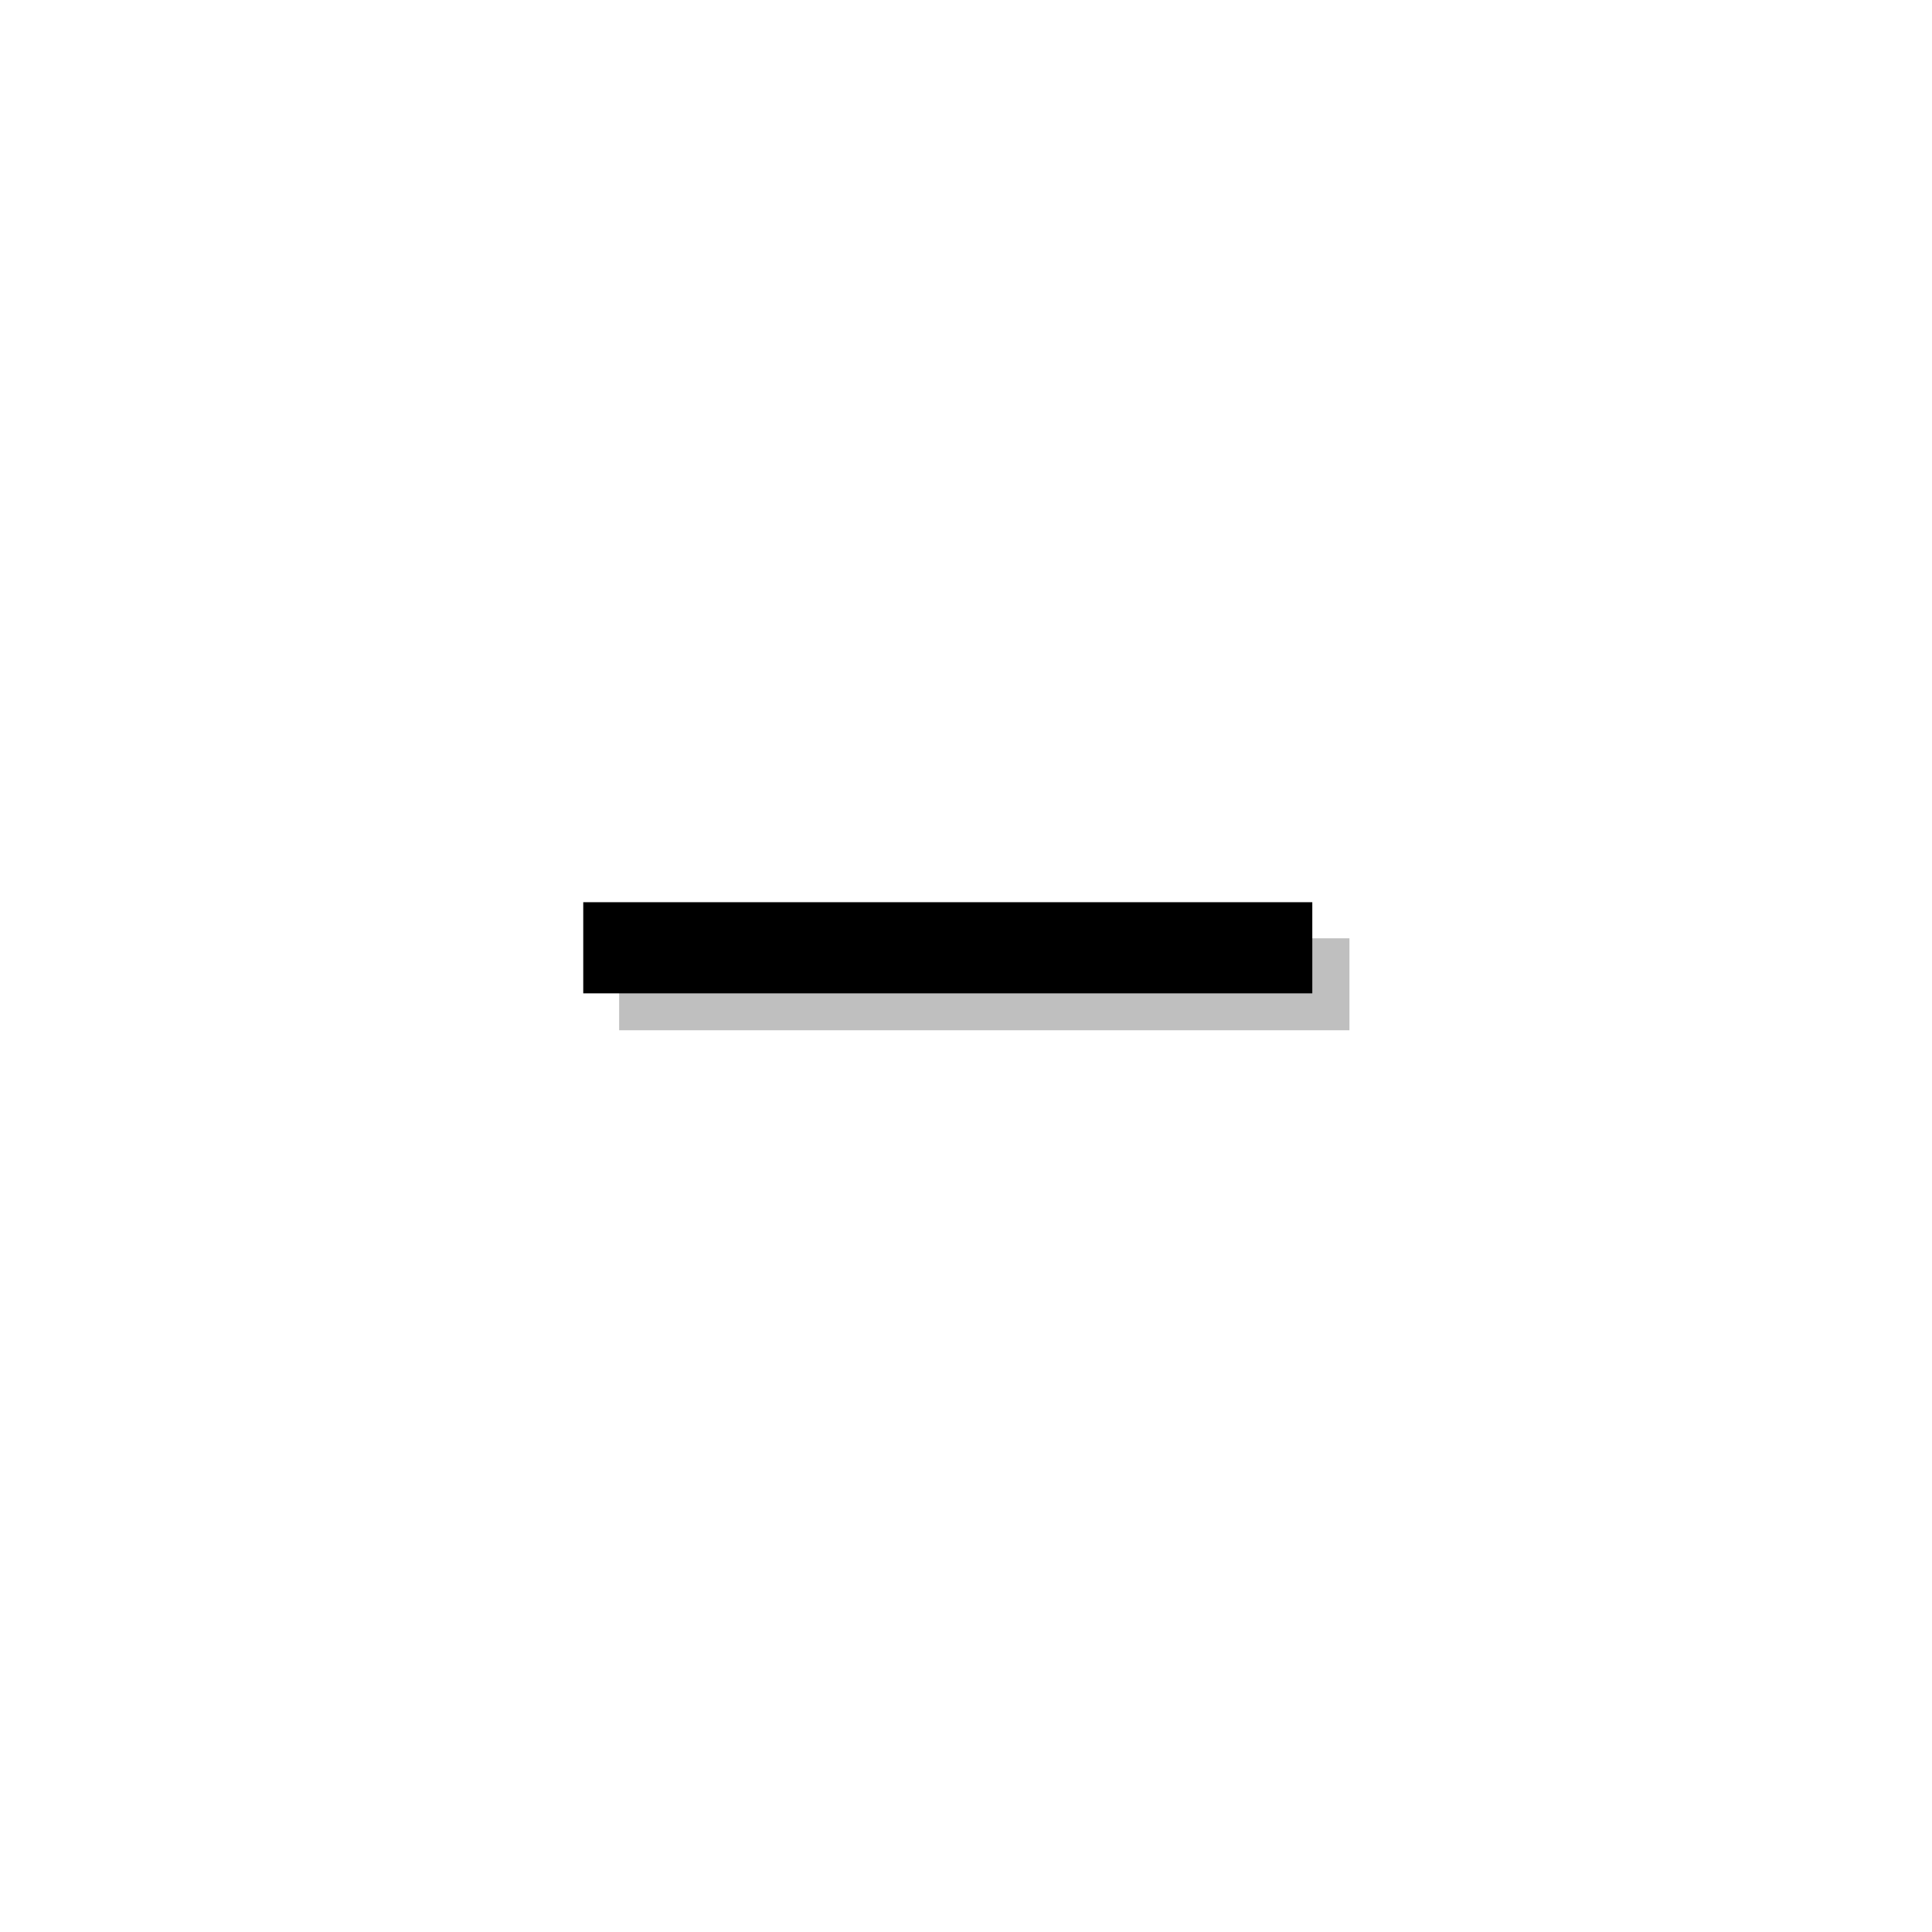
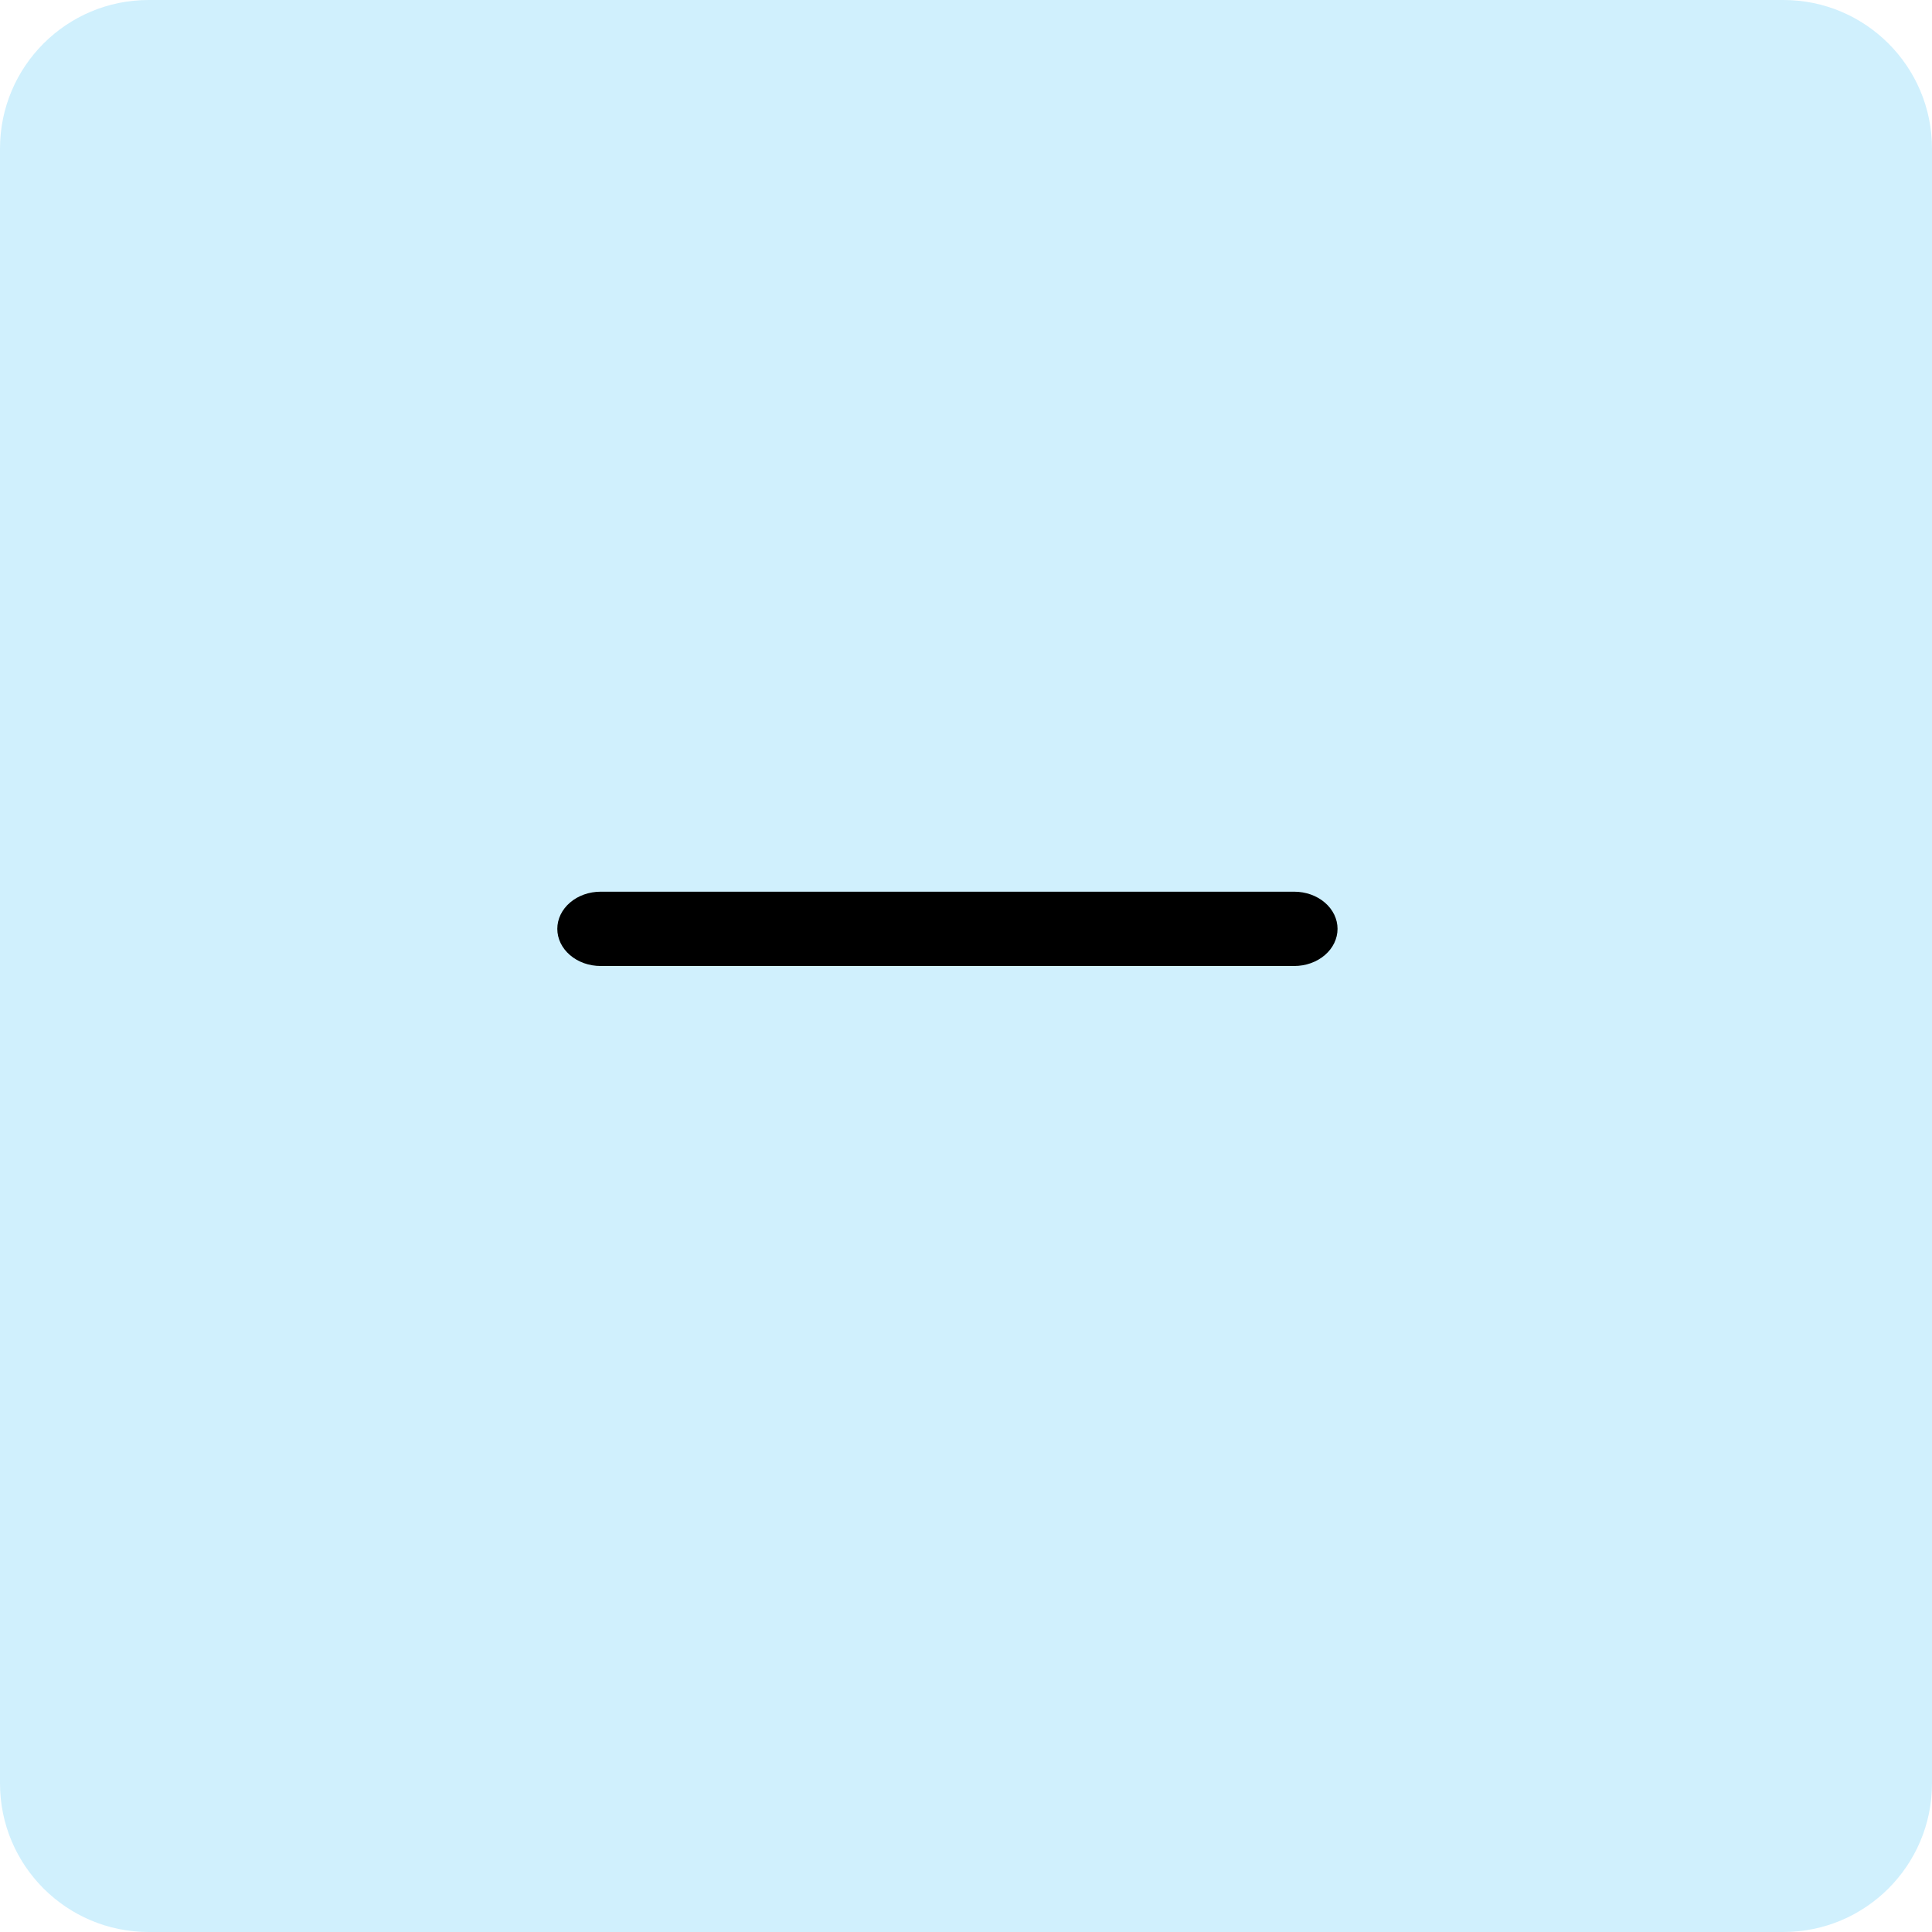
- <svg xmlns="http://www.w3.org/2000/svg" width="53" height="53" viewBox="0 0 53 53" fill="none">
-   <g filter="url(#filter0_d_531_4419)">
-     <rect width="52" height="52" fill="none" />
-     <path d="M36 24.75H16V27.25H36V24.75Z" fill="black" />
-   </g>
-   <defs>
-     <filter id="filter0_d_531_4419" x="0" y="0" width="53" height="53" filterUnits="userSpaceOnUse" color-interpolation-filters="sRGB">
-       <feFlood flood-opacity="0" result="BackgroundImageFix" />
-       <feColorMatrix in="SourceAlpha" type="matrix" values="0 0 0 0 0 0 0 0 0 0 0 0 0 0 0 0 0 0 127 0" result="hardAlpha" />
-       <feOffset dx="1" dy="1" />
-       <feColorMatrix type="matrix" values="0 0 0 0 0 0 0 0 0 0 0 0 0 0 0 0 0 0 0.25 0" />
-       <feBlend mode="normal" in2="BackgroundImageFix" result="effect1_dropShadow_531_4419" />
-       <feBlend mode="normal" in="SourceGraphic" in2="effect1_dropShadow_531_4419" result="shape" />
-     </filter>
-   </defs>
+ <svg xmlns="http://www.w3.org/2000/svg" width="52" height="52" viewBox="0 0 52 52" fill="none">
+   <rect width="52" height="52" rx="4" fill="#D0F0FD" />
+   <path fill-rule="evenodd" clip-rule="evenodd" d="M15 25C15 24.735 15.123 24.48 15.342 24.293C15.56 24.105 15.857 24 16.167 24H34.833C35.143 24 35.44 24.105 35.658 24.293C35.877 24.48 36 24.735 36 25C36 25.265 35.877 25.52 35.658 25.707C35.44 25.895 35.143 26 34.833 26H16.167C15.857 26 15.56 25.895 15.342 25.707C15.123 25.52 15 25.265 15 25Z" fill="black" />
</svg>
